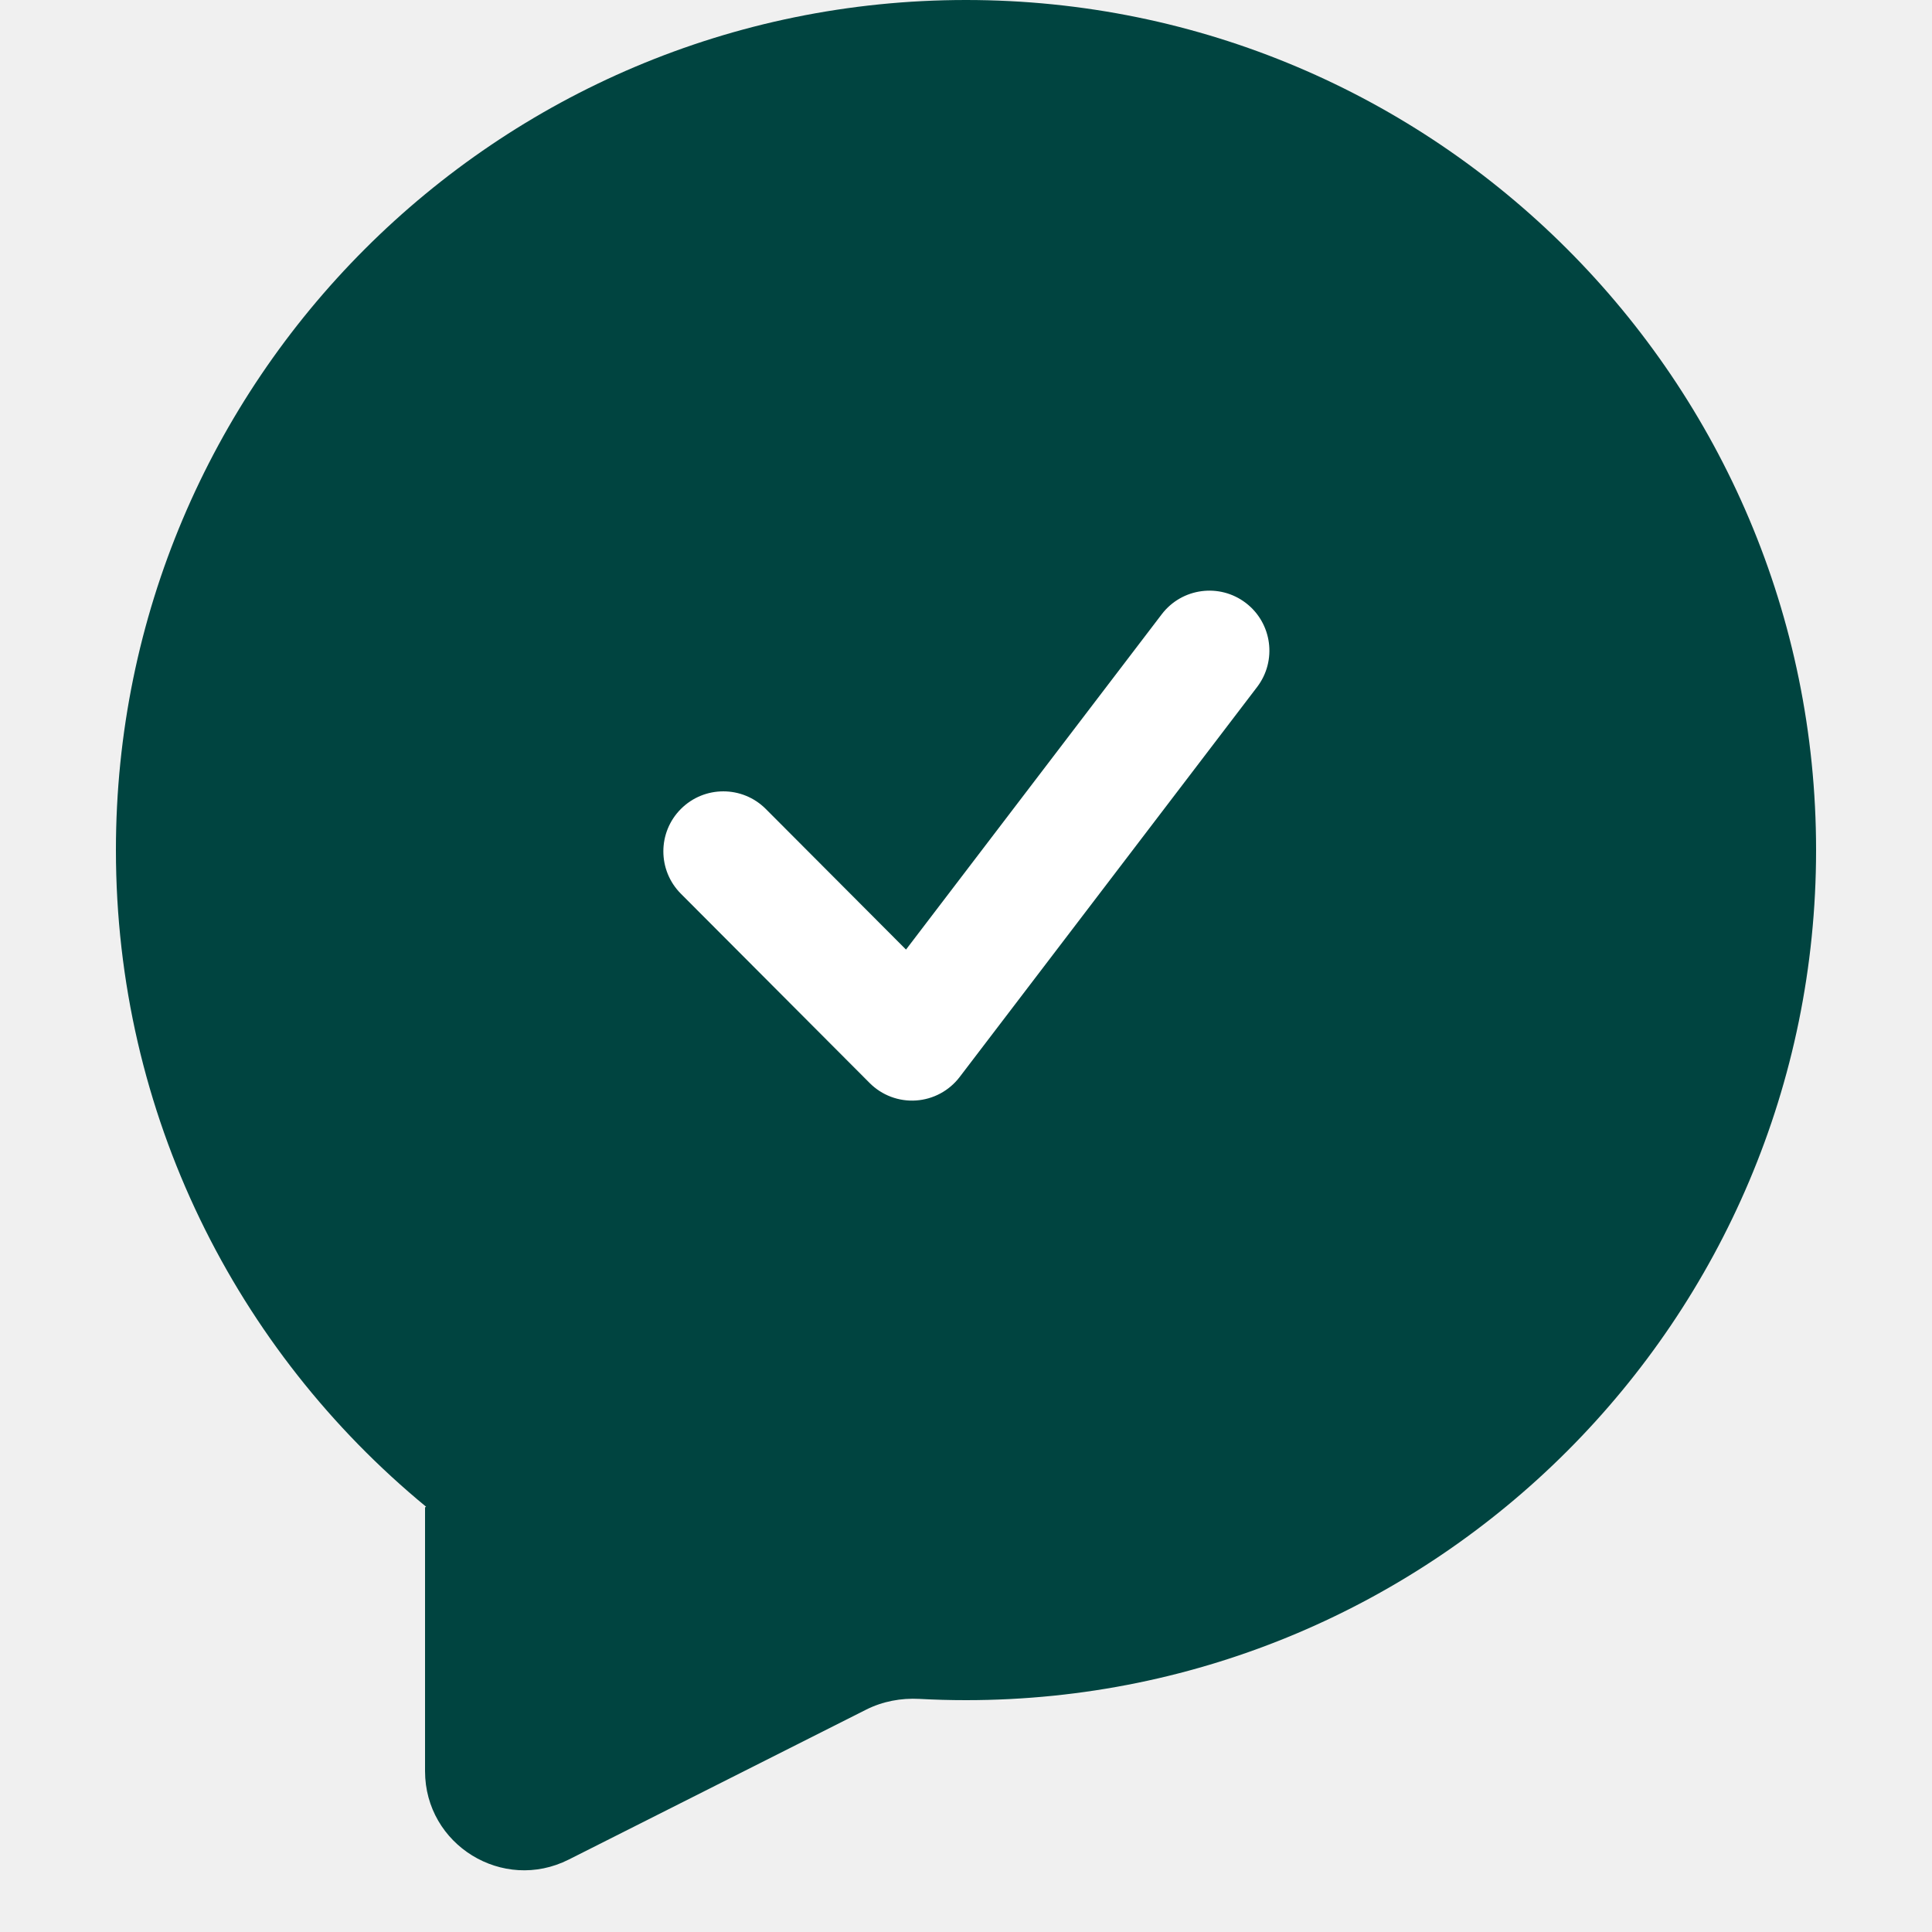
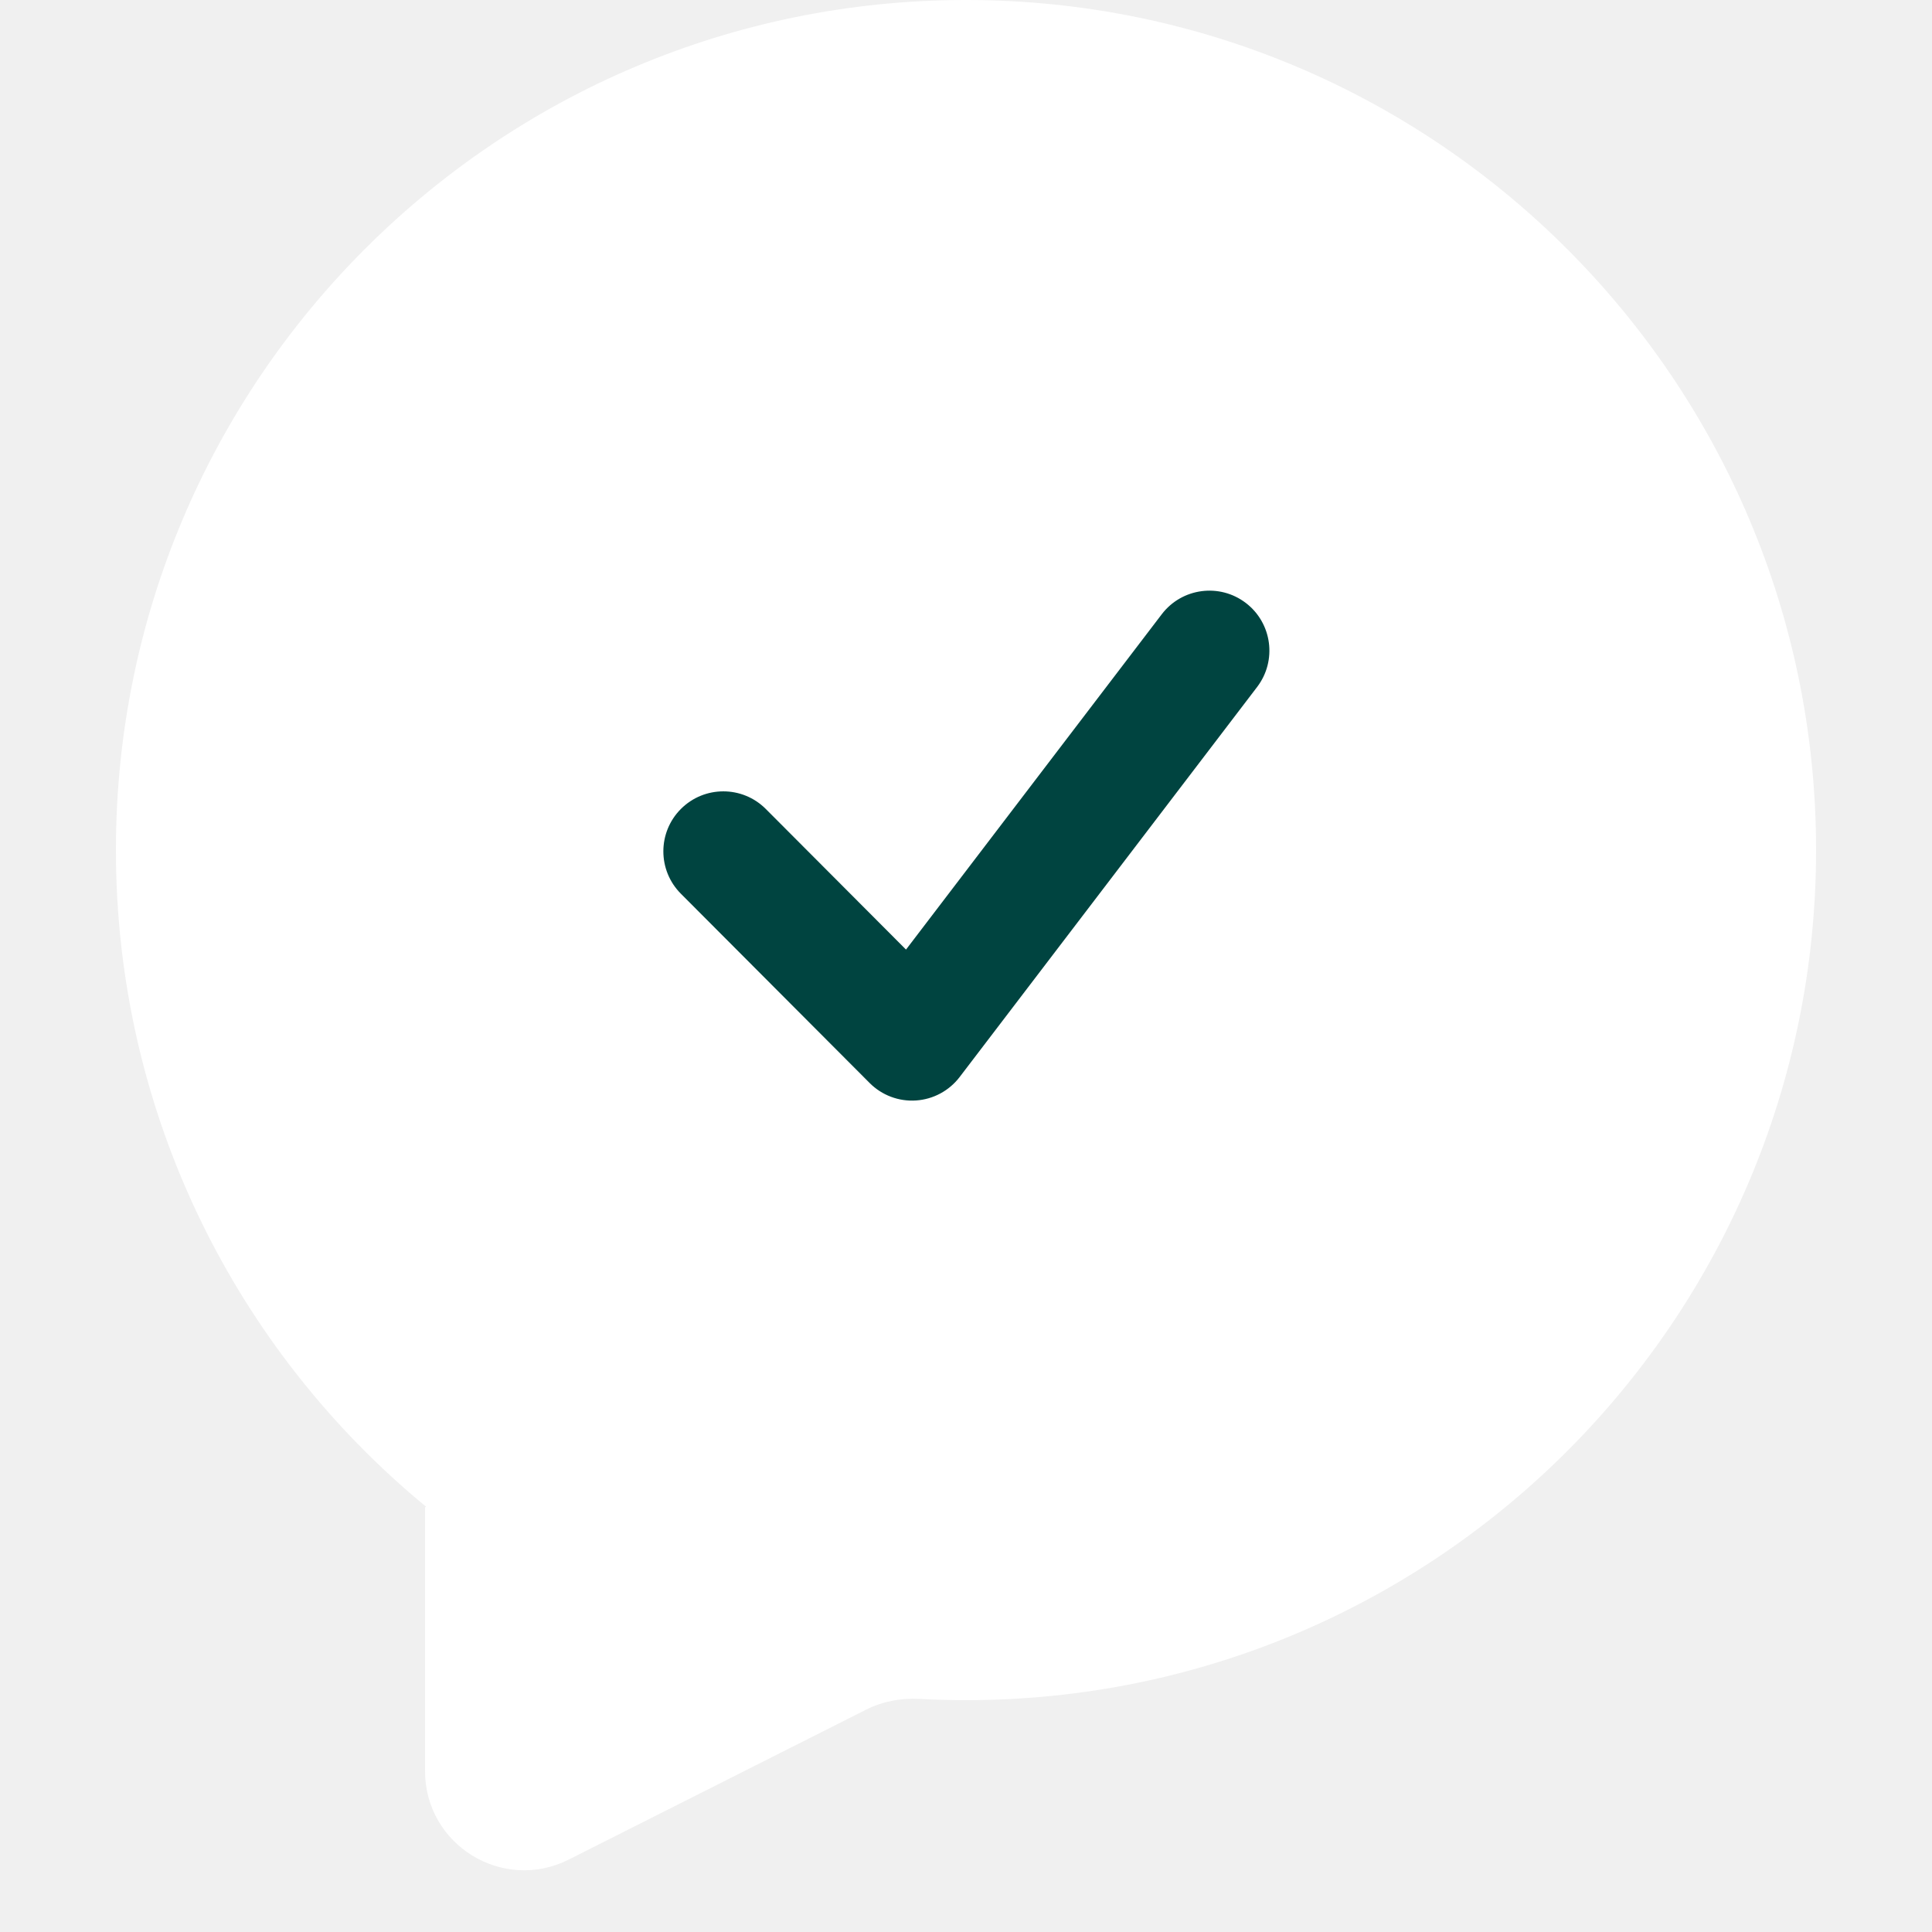
<svg xmlns="http://www.w3.org/2000/svg" width="48" height="48" viewBox="0 0 78 78" fill="none">
-   <path fill-rule="evenodd" clip-rule="evenodd" d="M39 68.64C57.955 68.64 73.32 53.274 73.32 34.32C73.32 15.366 57.955 0 39 0C20.046 0 4.68 15.366 4.68 34.32C4.68 44.993 9.552 54.527 17.192 60.822C17.205 60.832 17.194 60.852 17.179 60.846C17.17 60.843 17.16 60.85 17.16 60.86V71.504C17.16 74.483 20.3 76.417 22.961 75.076L34.972 69.021C35.636 68.687 36.379 68.549 37.121 68.589C37.743 68.623 38.37 68.64 39 68.64Z" fill="#004440" />
-   <path fill-rule="evenodd" clip-rule="evenodd" d="M50.301 24.346C51.36 25.159 51.562 26.674 50.753 27.736L38.743 43.483C38.319 44.038 37.677 44.383 36.982 44.429C36.286 44.476 35.604 44.219 35.111 43.725L27.488 36.081C26.546 35.136 26.546 33.606 27.488 32.661C28.435 31.712 29.971 31.712 30.918 32.661L36.578 38.337L46.903 24.799C47.715 23.734 49.238 23.531 50.301 24.346Z" fill="white" />
+   <path fill-rule="evenodd" clip-rule="evenodd" d="M39 68.64C57.955 68.64 73.32 53.274 73.32 34.32C73.32 15.366 57.955 0 39 0C20.046 0 4.68 15.366 4.68 34.32C4.68 44.993 9.552 54.527 17.192 60.822C17.205 60.832 17.194 60.852 17.179 60.846C17.17 60.843 17.16 60.85 17.16 60.86V71.504C17.16 74.483 20.3 76.417 22.961 75.076L34.972 69.021C35.636 68.687 36.379 68.549 37.121 68.589C37.743 68.623 38.37 68.64 39 68.64Z" fill="#fff" />
+   <path fill-rule="evenodd" clip-rule="evenodd" d="M50.301 24.346C51.36 25.159 51.562 26.674 50.753 27.736L38.743 43.483C38.319 44.038 37.677 44.383 36.982 44.429C36.286 44.476 35.604 44.219 35.111 43.725L27.488 36.081C26.546 35.136 26.546 33.606 27.488 32.661C28.435 31.712 29.971 31.712 30.918 32.661L36.578 38.337L46.903 24.799C47.715 23.734 49.238 23.531 50.301 24.346Z" fill="#004440" />
</svg>
